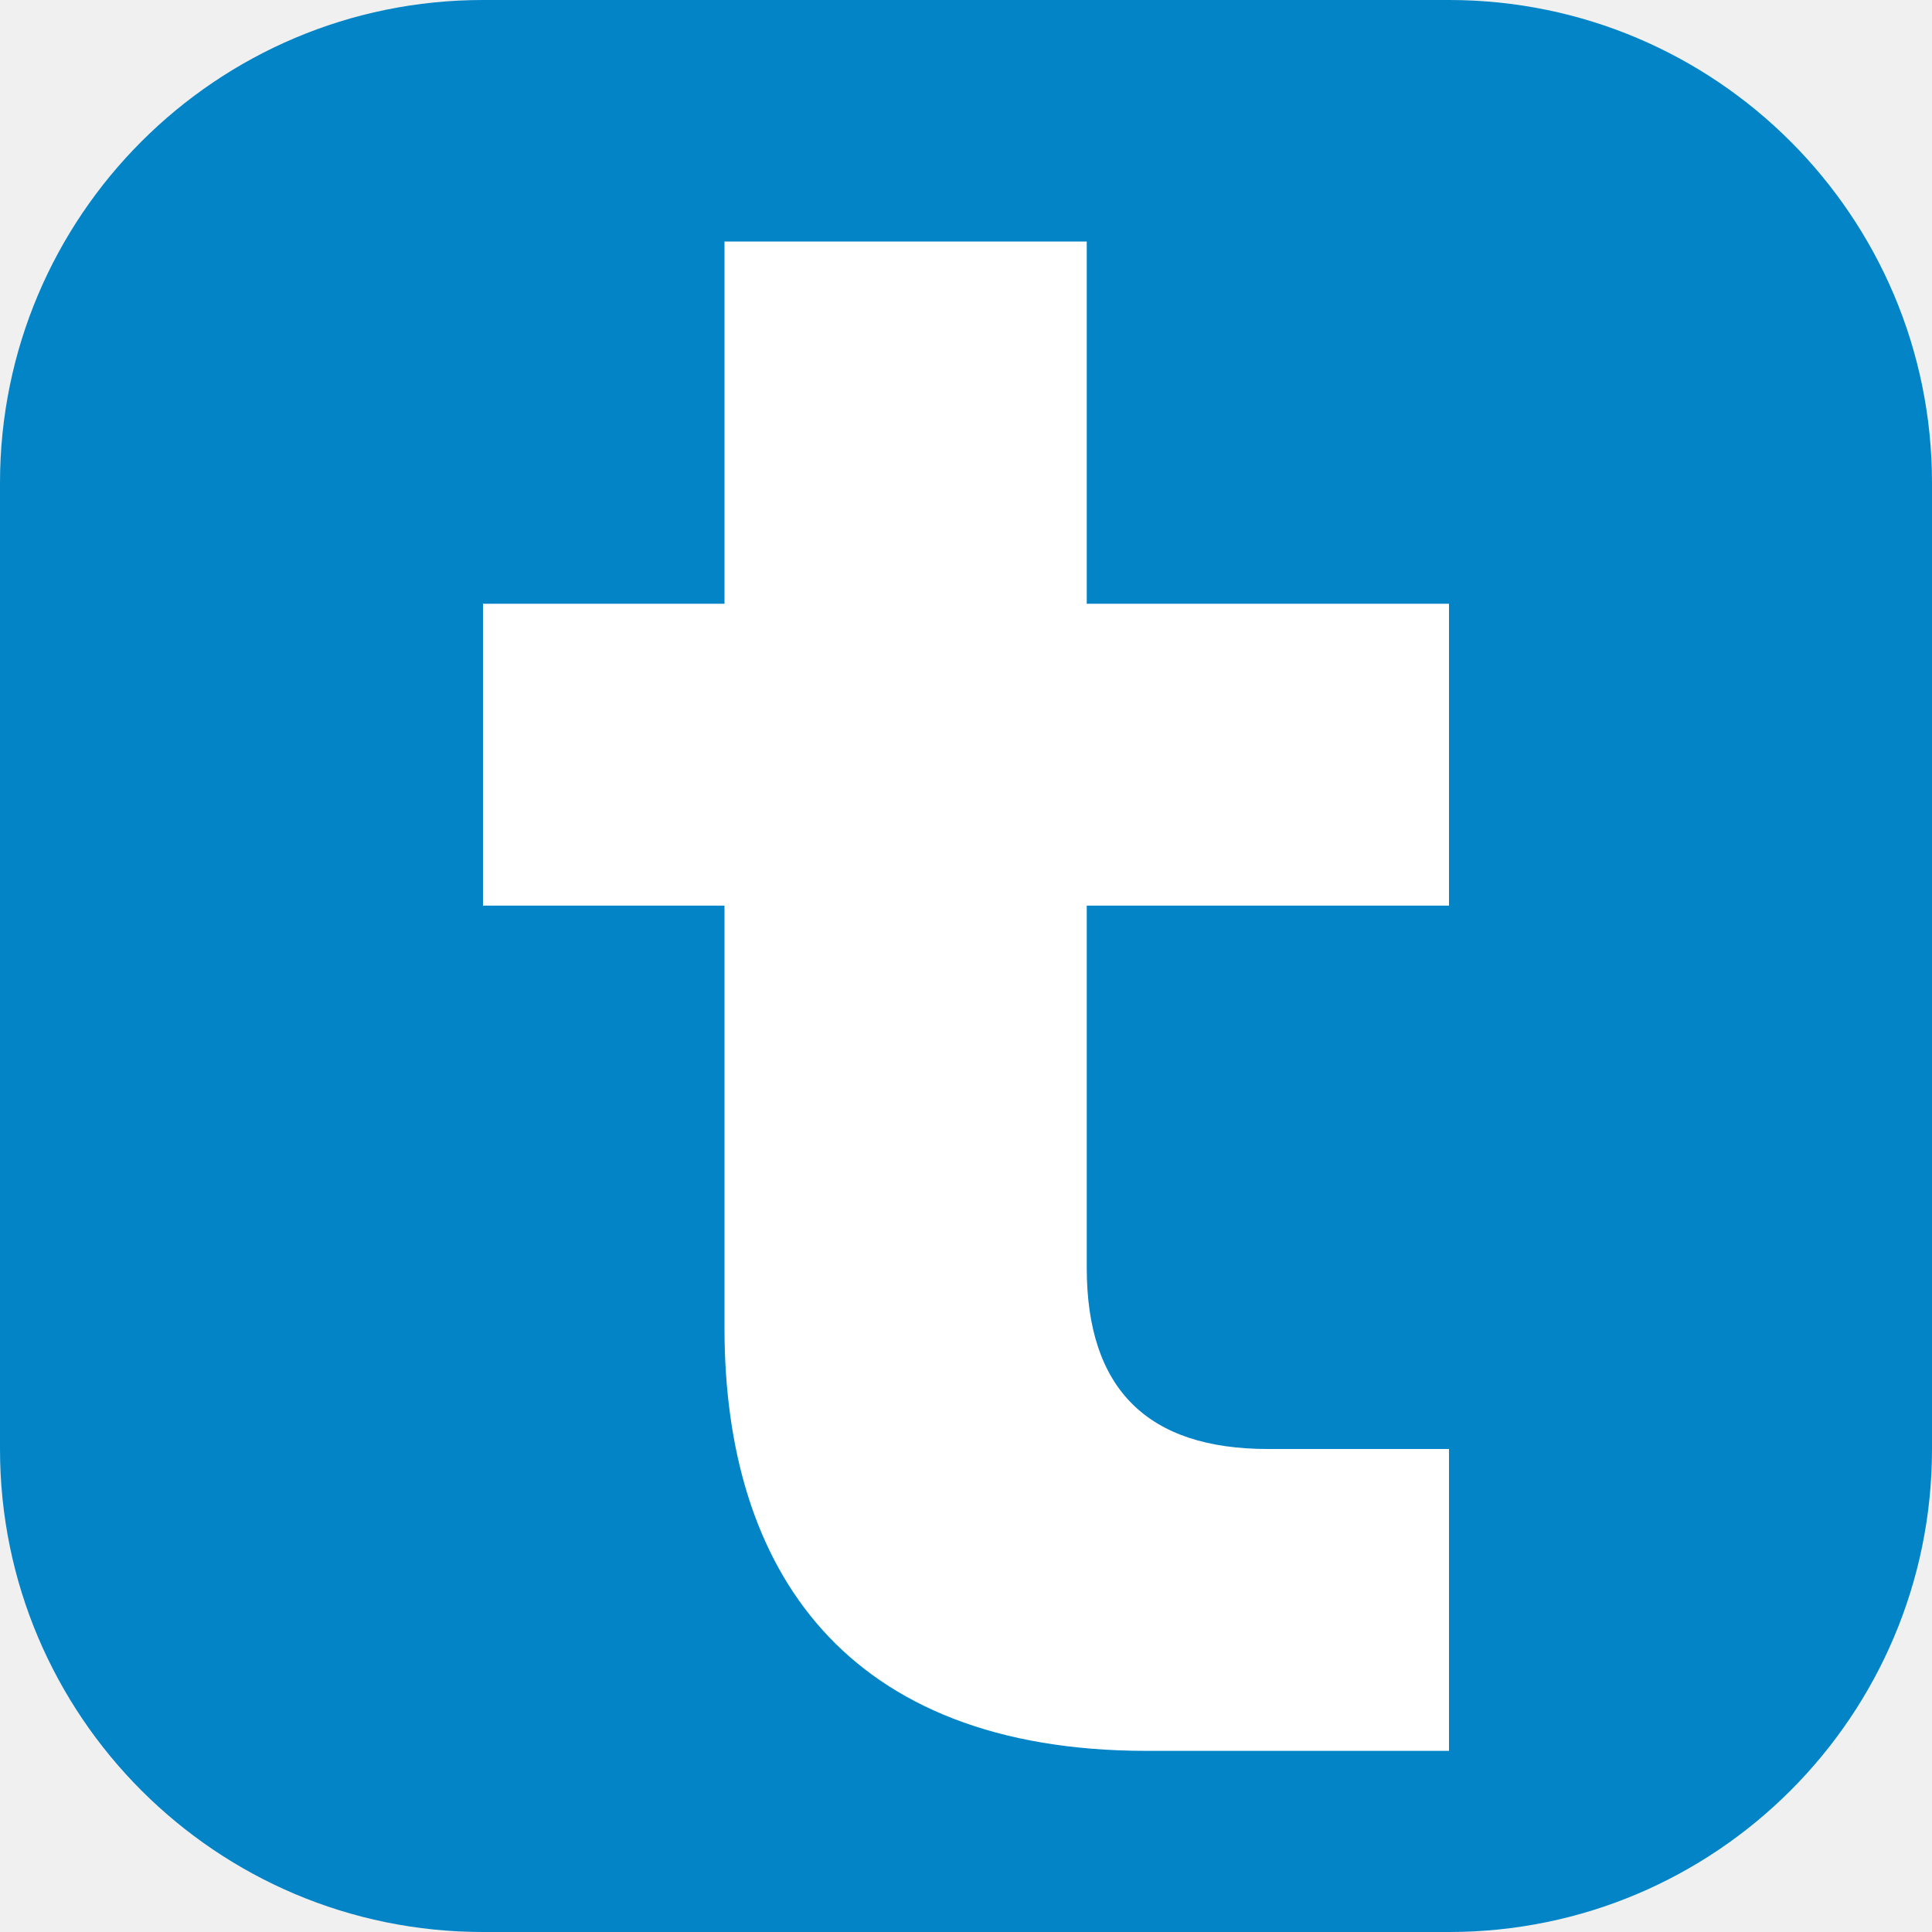
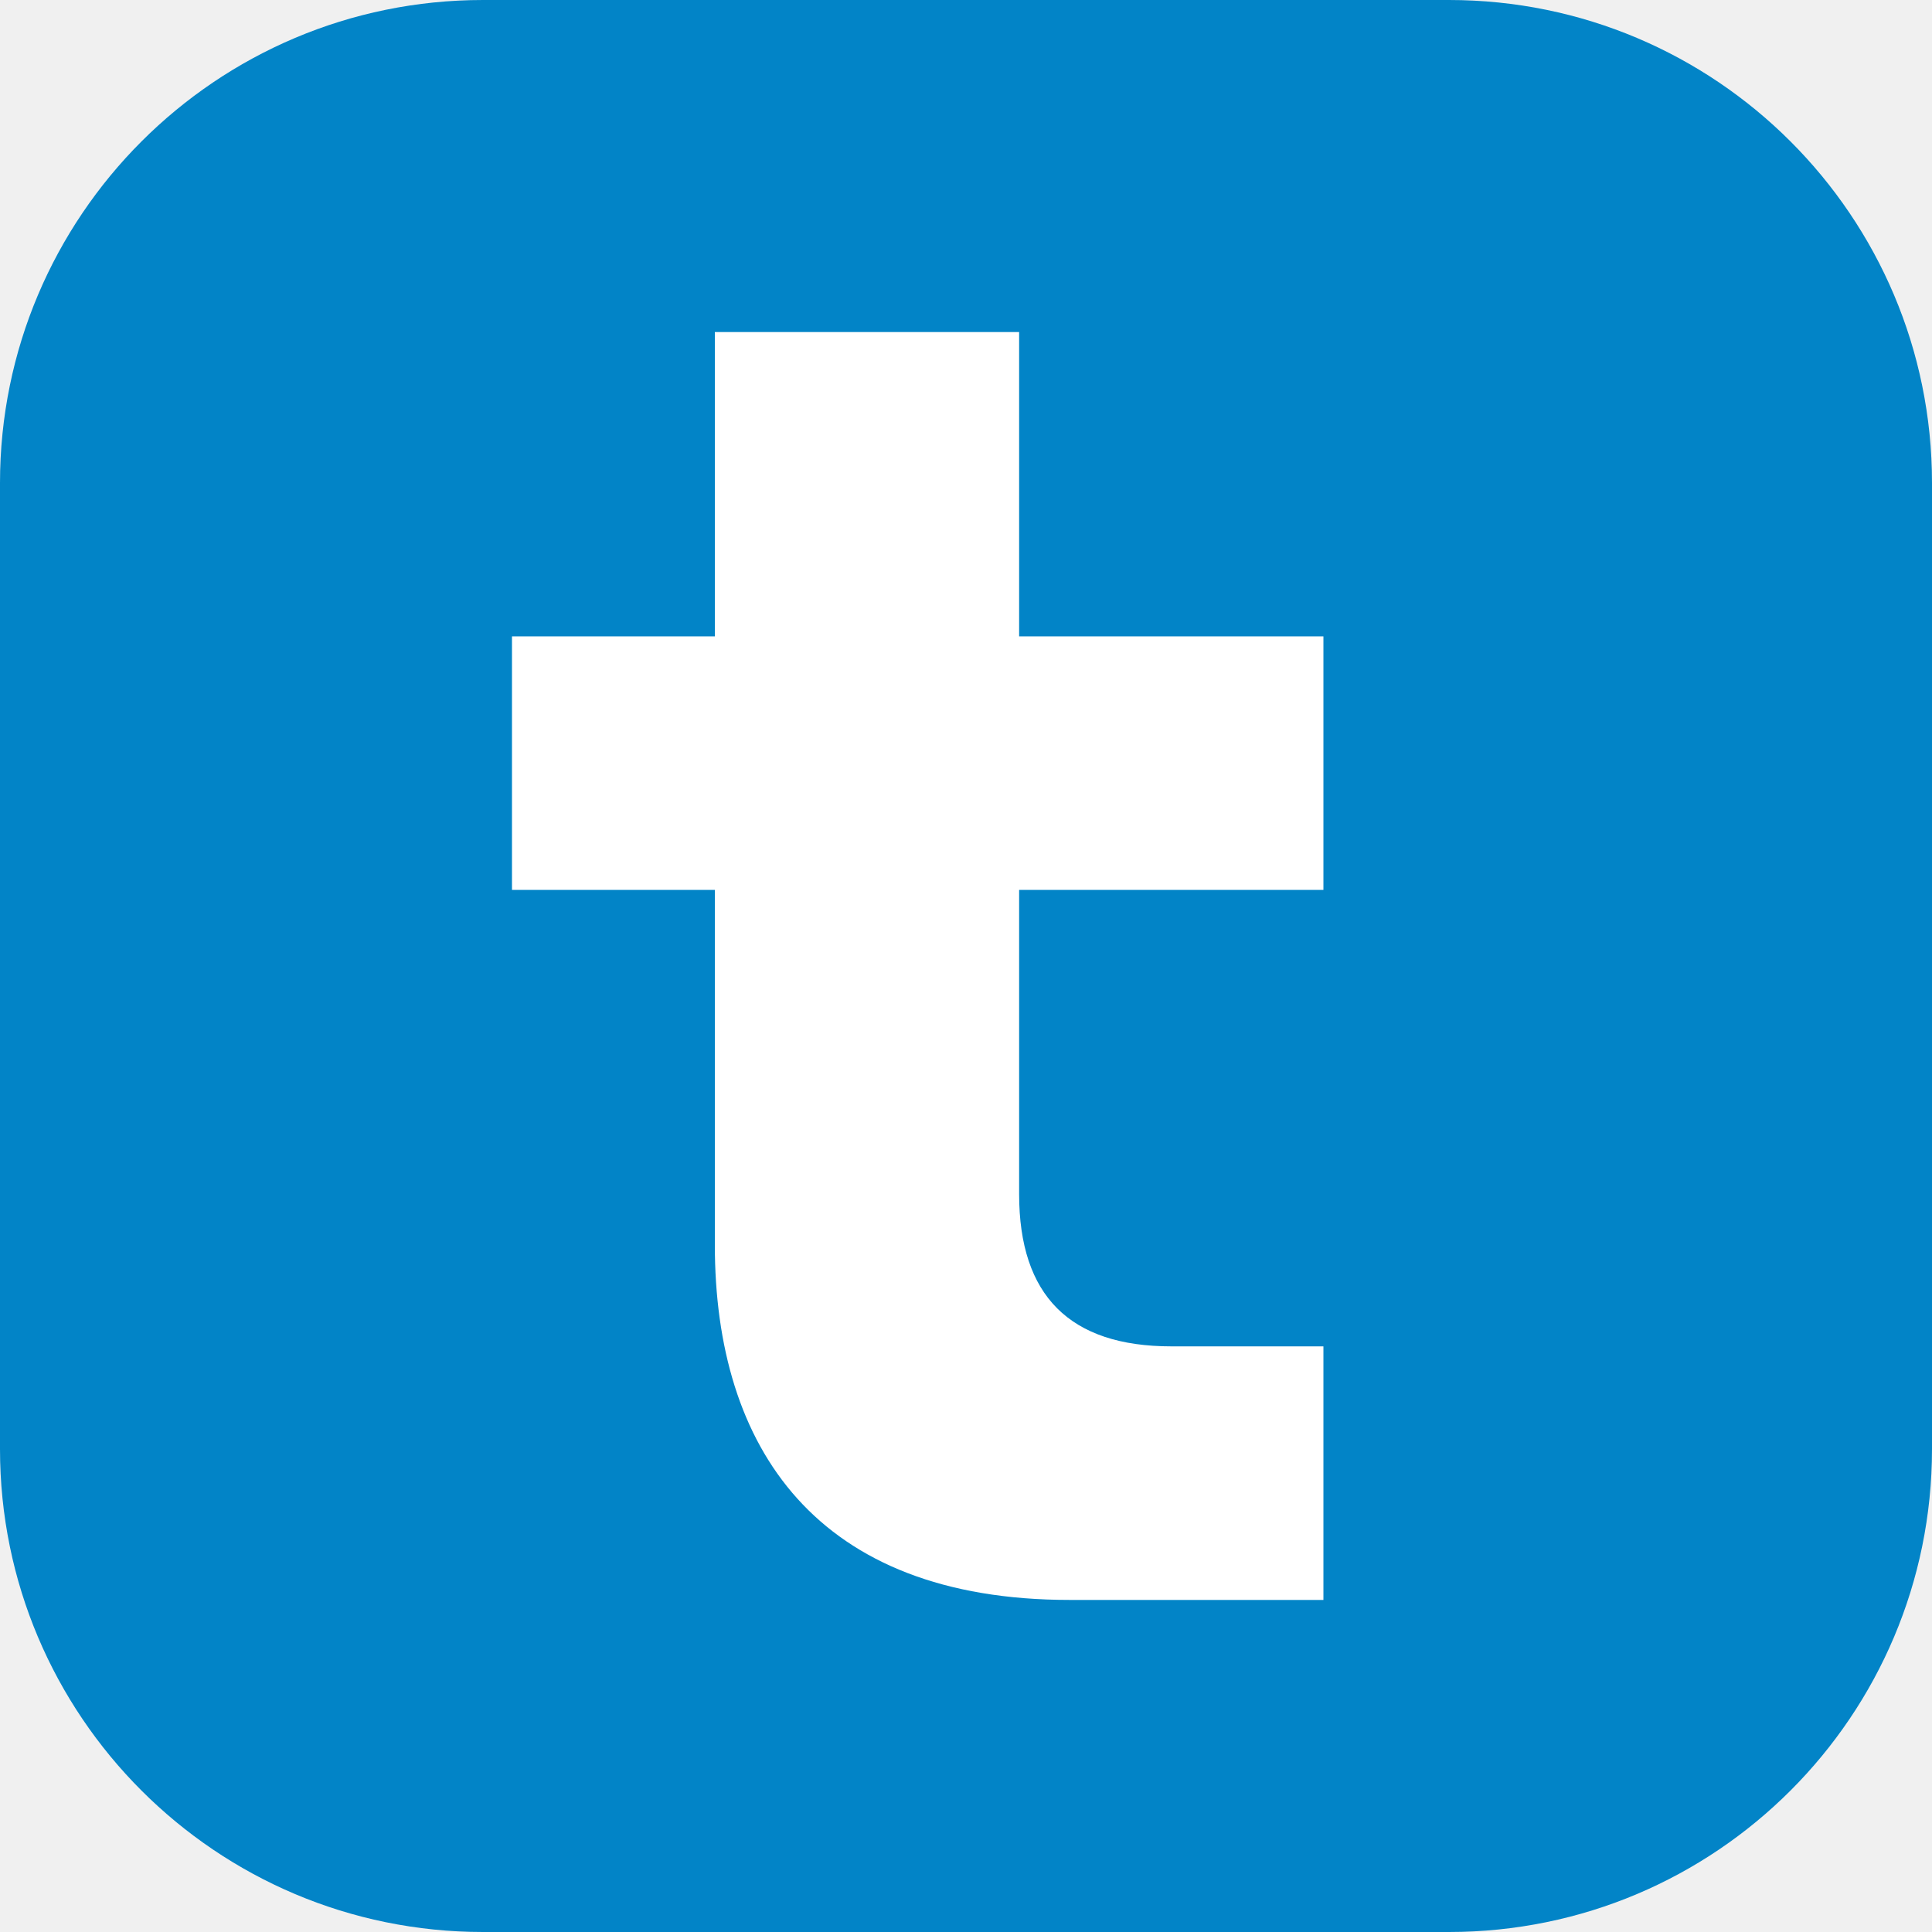
<svg xmlns="http://www.w3.org/2000/svg" viewBox="0 0 32 32">
  <rect width="32" height="32" rx="8" fill="#0284c7" />
-   <path d="M12 6h6v6h6v5h-6v6c0 2 1 3 3 3h3v5h-5c-5 0-7-3-7-7v-7H8v-5h4z" transform="translate(0 -2)" fill="white" />
+   <path d="M12 6h6v6h6v5h-6v6c0 2 1 3 3 3h3v5h-5c-5 0-7-3-7-7v-7H8v-5h4z" transform="translate(1.76 .46) scale(.84)" fill="white" />
</svg>
